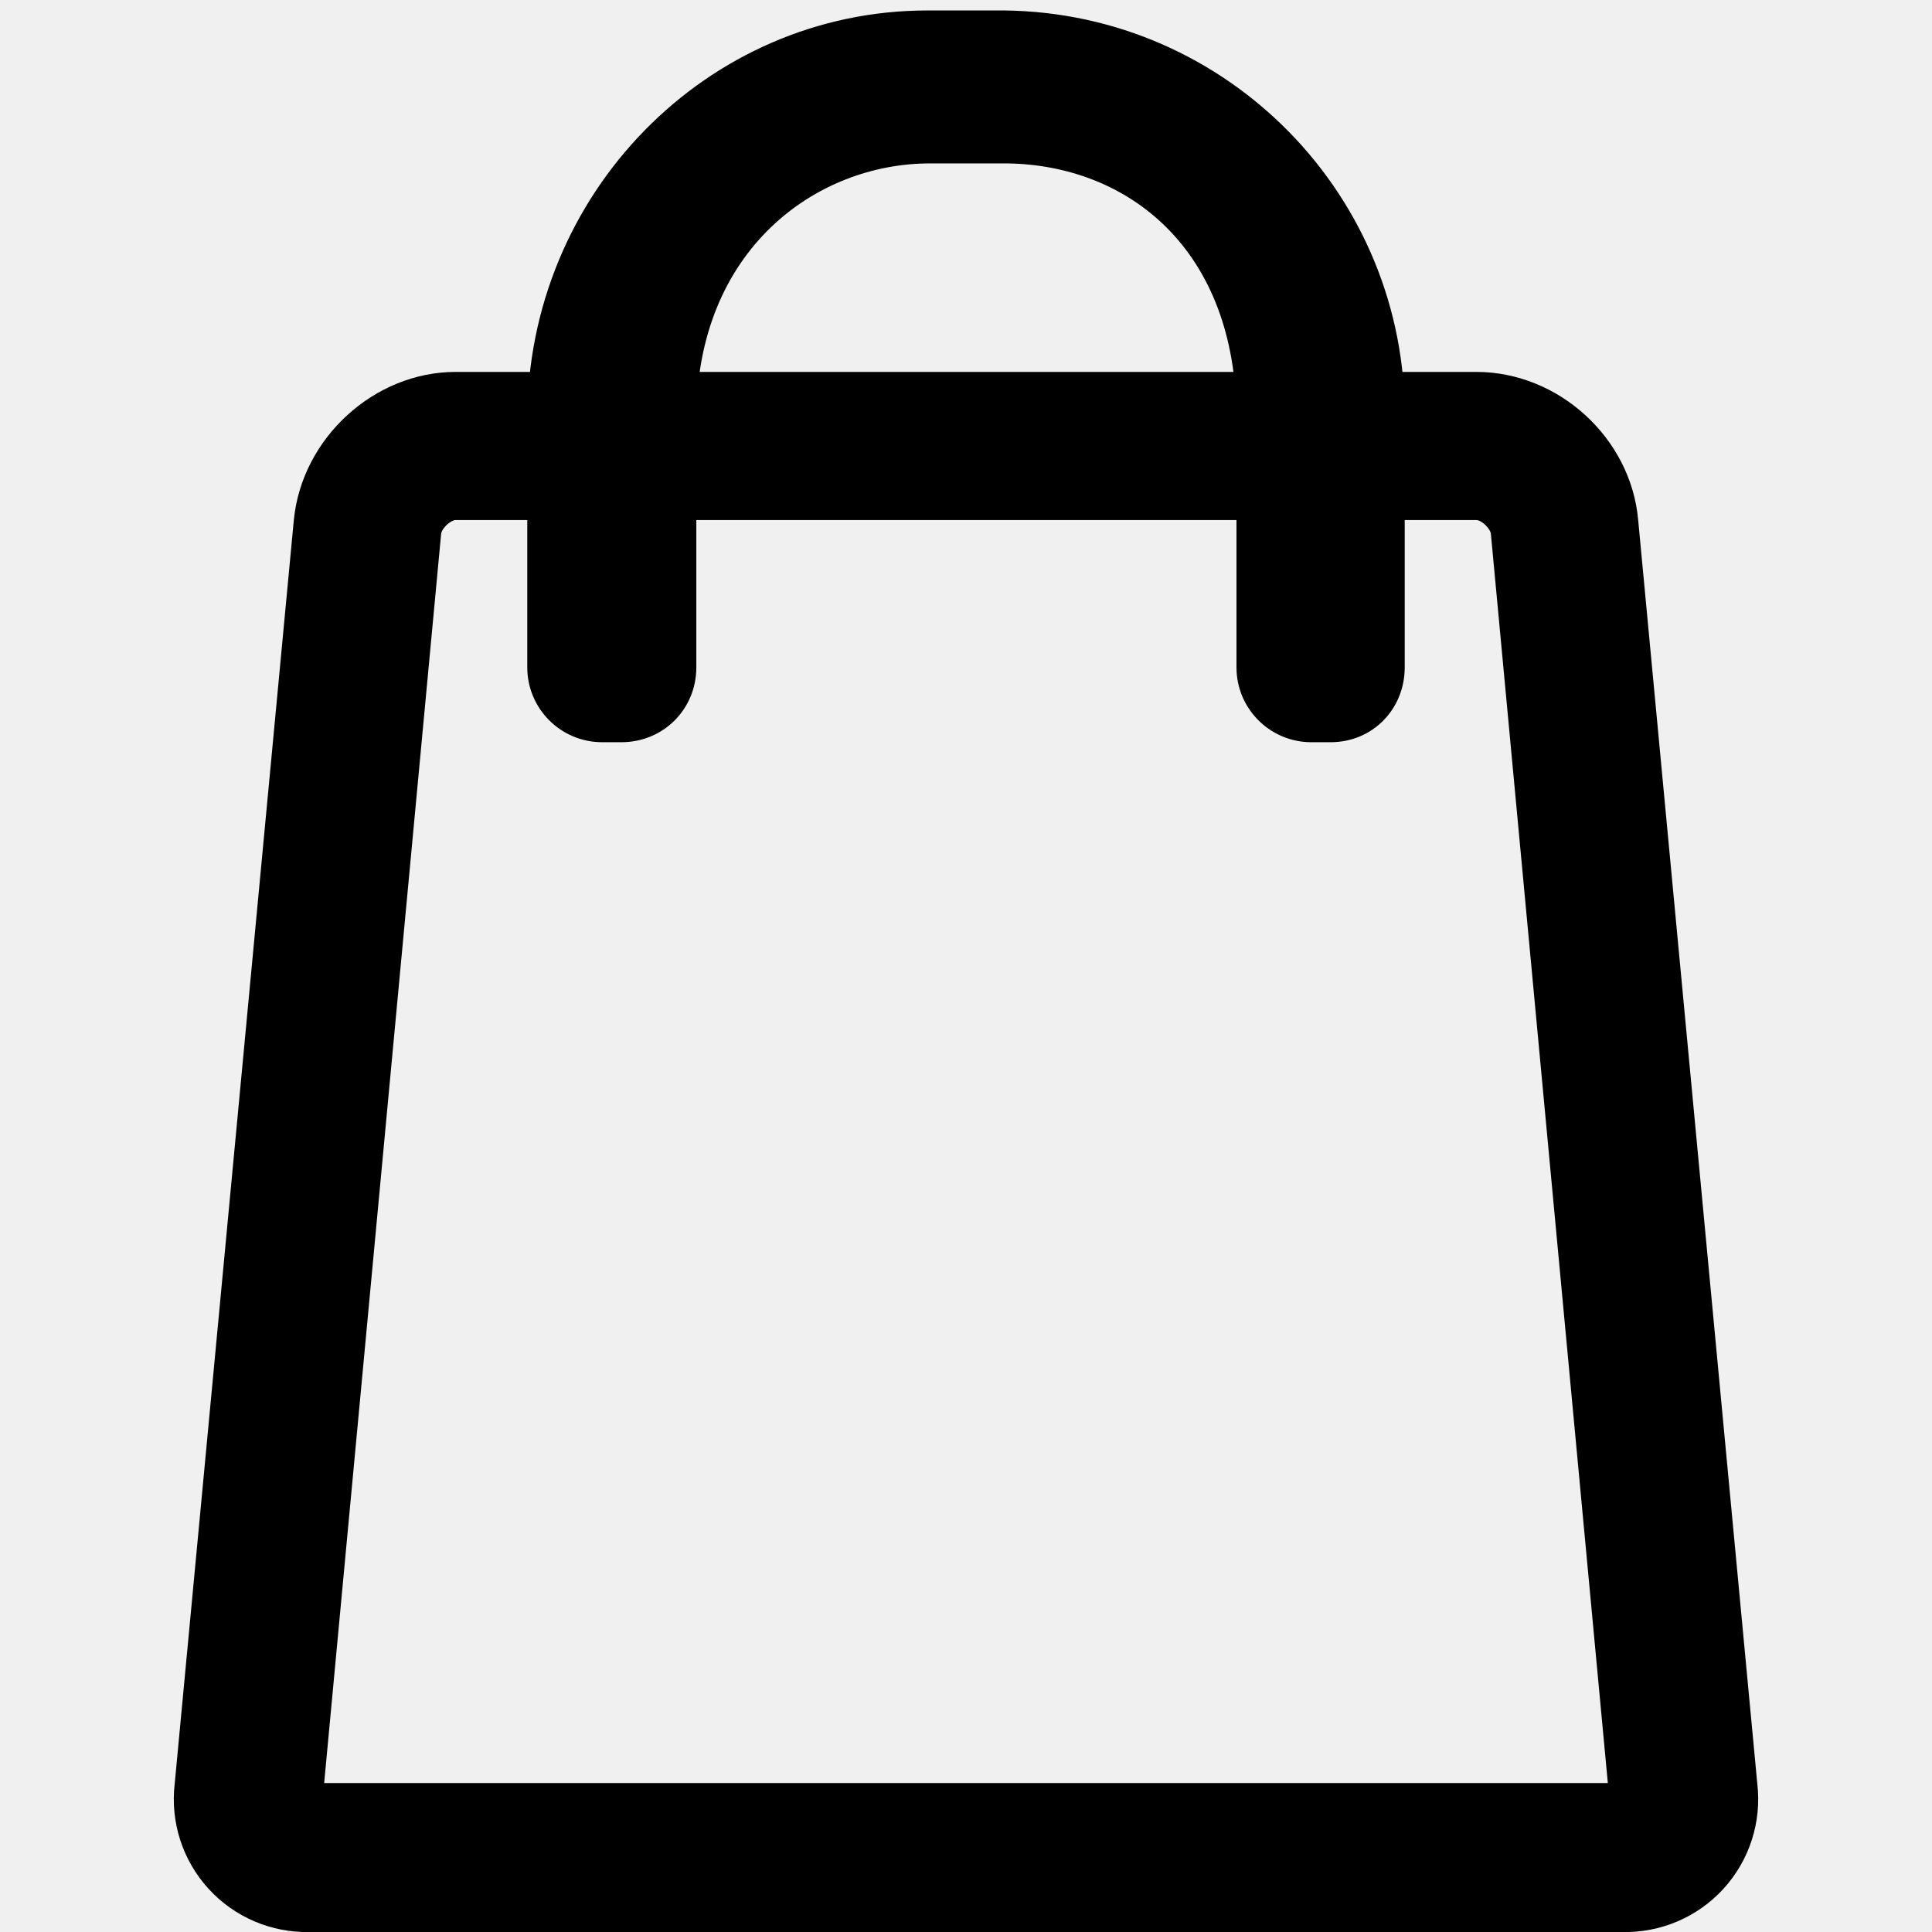
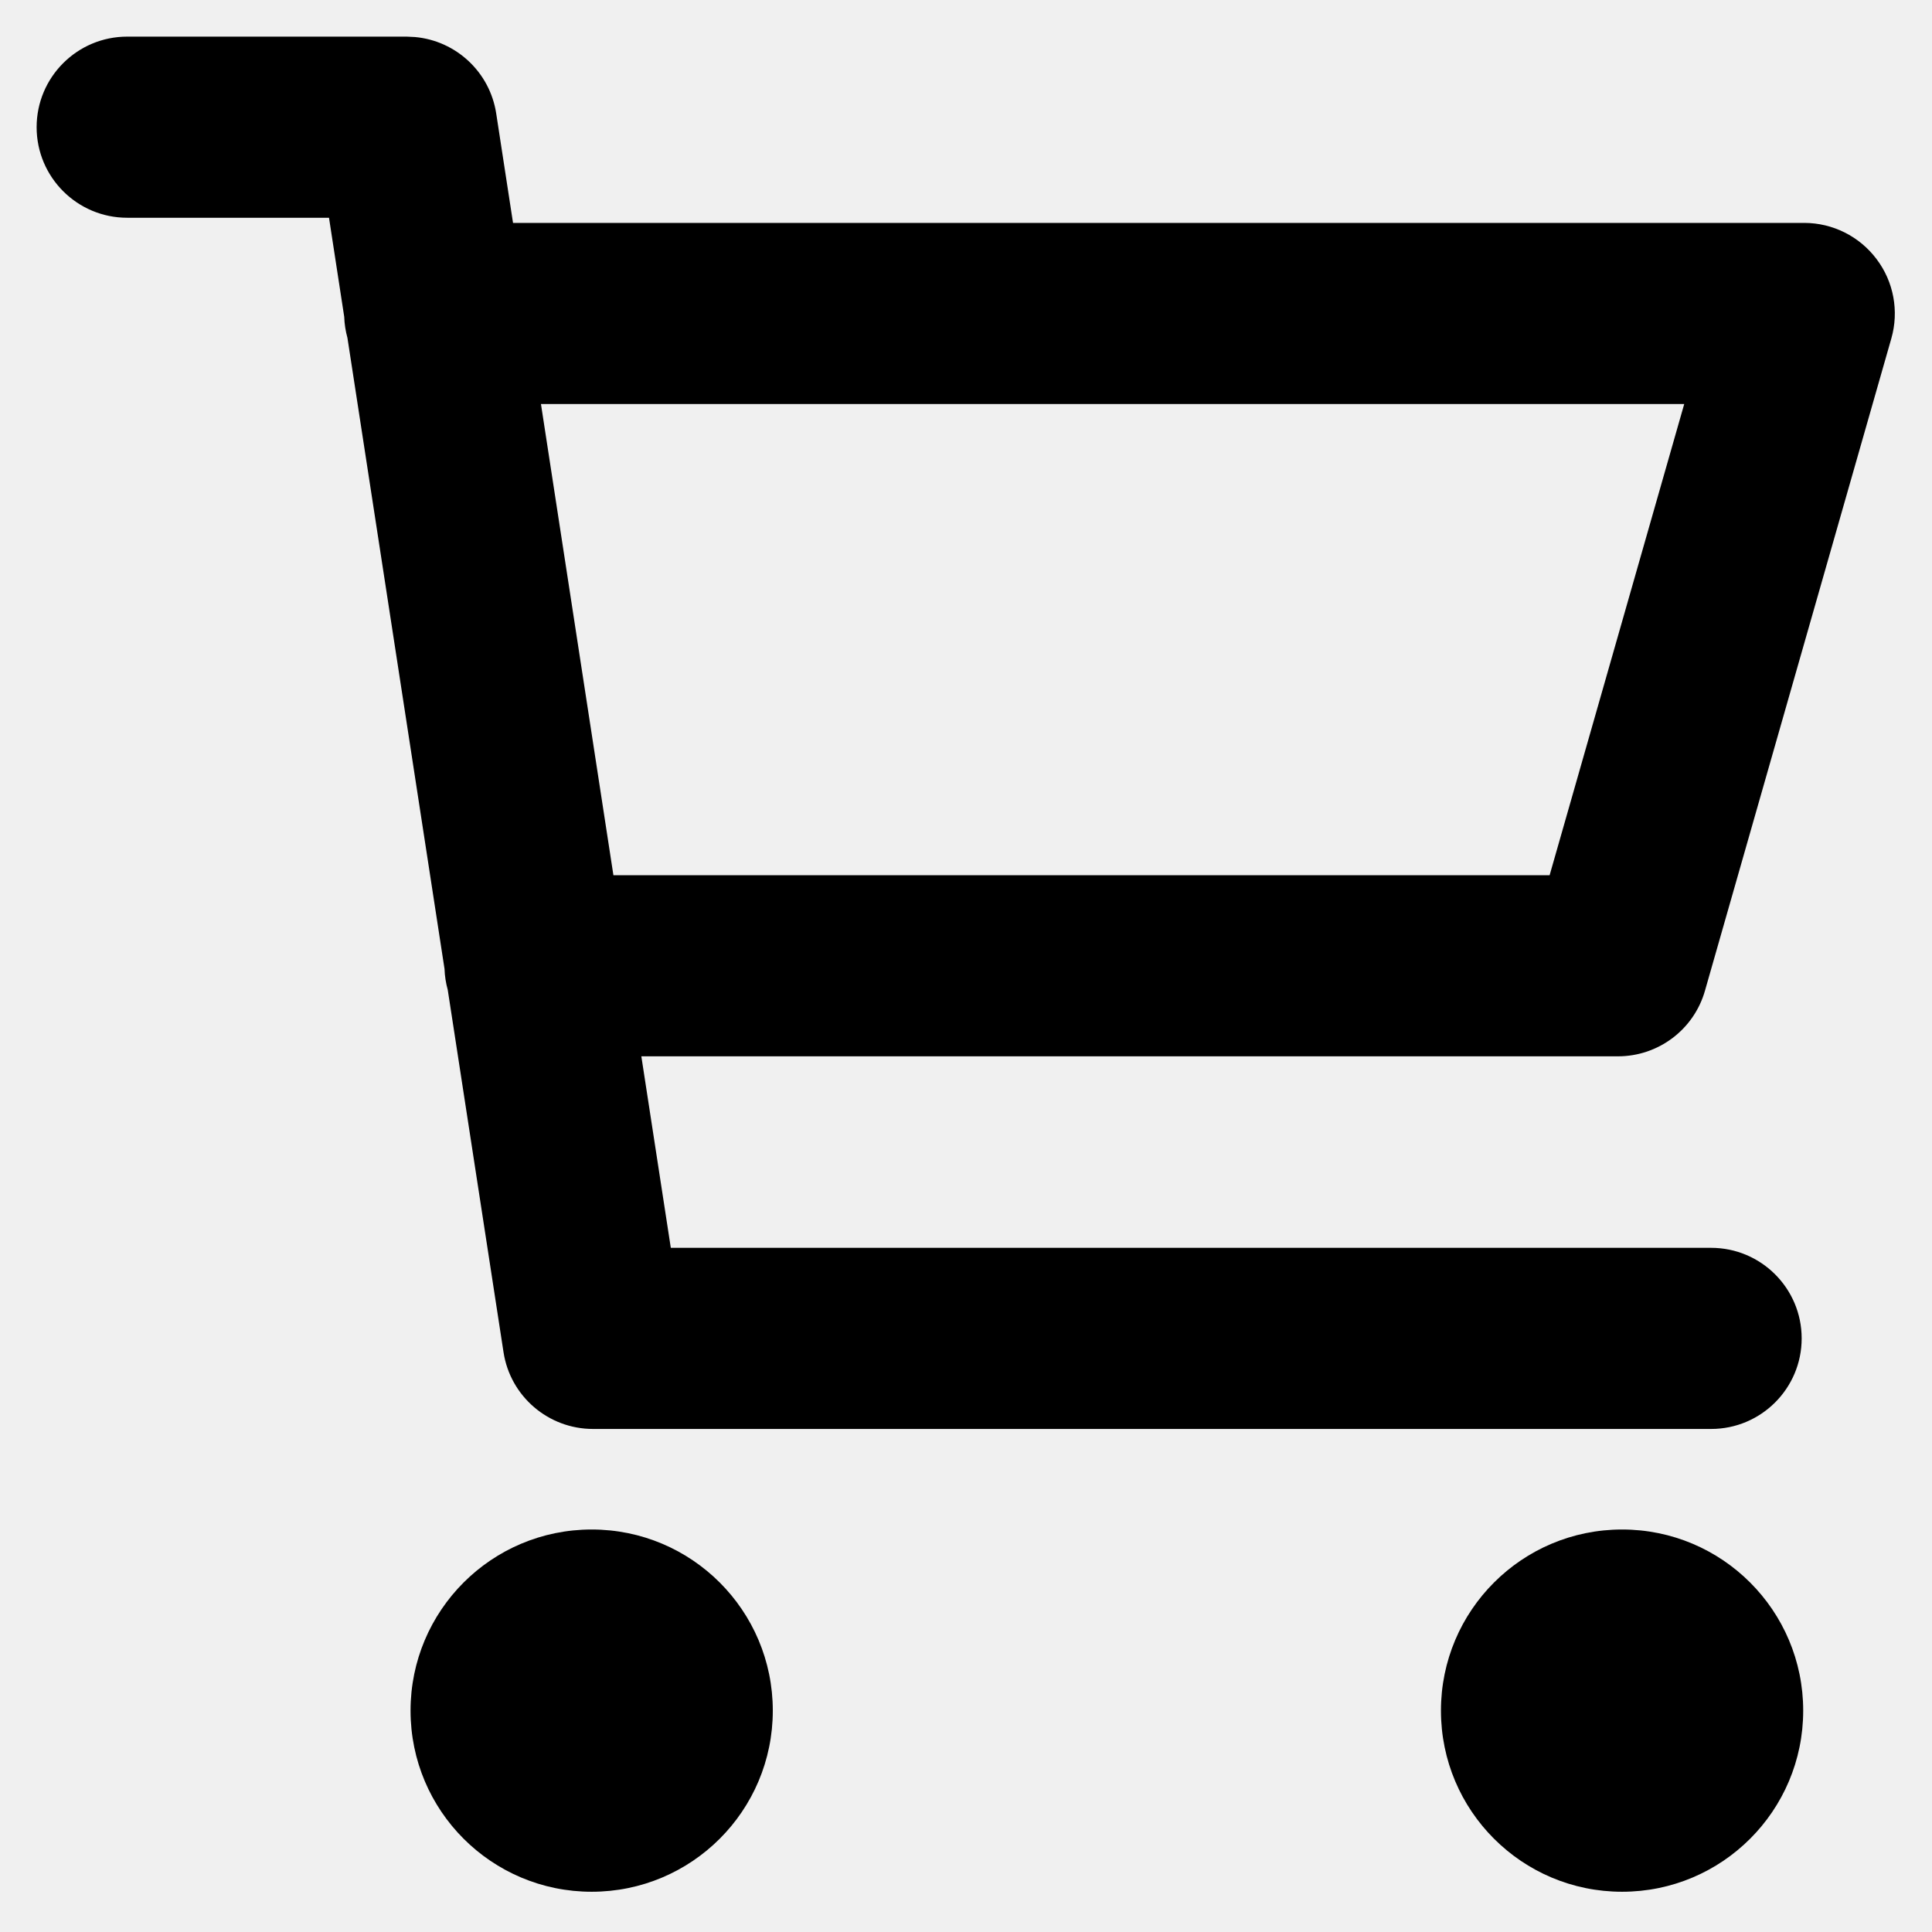
- <svg xmlns="http://www.w3.org/2000/svg" width="24" height="24" viewBox="0 0 24 24">
-   <g fill-rule="evenodd">
-     <path fill-rule="nonzero" d="M4.01 22.33c0-.06-.1-.18-.16-.18h16.3c-.07 0-.17.11-.16.18l-1.47-15.7c-.01-.07-.12-.17-.18-.17H5.66c-.06 0-.17.1-.18.17l-1.47 15.7zM5.66 4.62h12.68c1.02 0 1.92.82 2.01 1.84l1.48 15.7A1.65 1.65 0 0 1 20.15 24H3.85a1.65 1.65 0 0 1-1.68-1.84l1.48-15.7c.1-1.02 1-1.84 2.01-1.84z" />
-     <path d="M16.28 9.22a.93.93 0 0 1-.92-.93V5.21c0-2.12-1.35-3.16-2.85-3.18h-.96c-1.4 0-2.9 1.06-2.9 3.18v3.08c0 .52-.41.93-.93.93h-.25a.93.93 0 0 1-.92-.93V5.21c0-2.8 2.23-5.08 4.97-5.08h.96a5.03 5.03 0 0 1 4.97 5.08v3.08c0 .52-.4.93-.92.93h-.25z" />
+ <svg xmlns="http://www.w3.org/2000/svg" width="24" height="24" viewBox="0 0 24 24" fill="none">
+   <g clip-path="url(#clip0_1_2)">
+     <path d="M5.053 0.455L5.155 0.46C5.665 0.506 6.085 0.895 6.164 1.409L6.373 2.769H22.413C22.766 2.769 23.099 2.936 23.311 3.218C23.524 3.499 23.592 3.865 23.495 4.204L21.18 12.306C21.043 12.789 20.601 13.122 20.099 13.122H7.967L8.333 15.501H21.256C21.877 15.501 22.381 16.005 22.381 16.626C22.381 17.247 21.877 17.751 21.256 17.751H7.367C6.812 17.751 6.339 17.346 6.255 16.798L5.562 12.296C5.539 12.213 5.525 12.126 5.522 12.036L4.316 4.197C4.293 4.113 4.279 4.026 4.276 3.935L4.087 2.705H1.58C0.959 2.705 0.455 2.201 0.455 1.58C0.455 0.959 0.959 0.455 1.58 0.455H5.053ZM7.62 10.872H19.25L20.922 5.019H6.72L7.62 10.872Z" fill="black" />
+     <path d="M9.6 21.25C9.6 22.493 8.593 23.5 7.35 23.5C6.107 23.5 5.1 22.493 5.1 21.25C5.1 20.007 6.107 19 7.35 19C8.593 19 9.6 20.007 9.6 21.25Z" fill="black" />
+     <path d="M22.4 21.25C22.4 22.493 21.393 23.5 20.15 23.5C18.907 23.5 17.9 22.493 17.9 21.25C17.9 20.007 18.907 19 20.15 19C21.393 19 22.4 20.007 22.4 21.25Z" fill="black" />
  </g>
+   <defs>
+     <clipPath id="clip0_1_2">
+       <rect width="24" height="24" fill="white" />
+     </clipPath>
+   </defs>
</svg>
